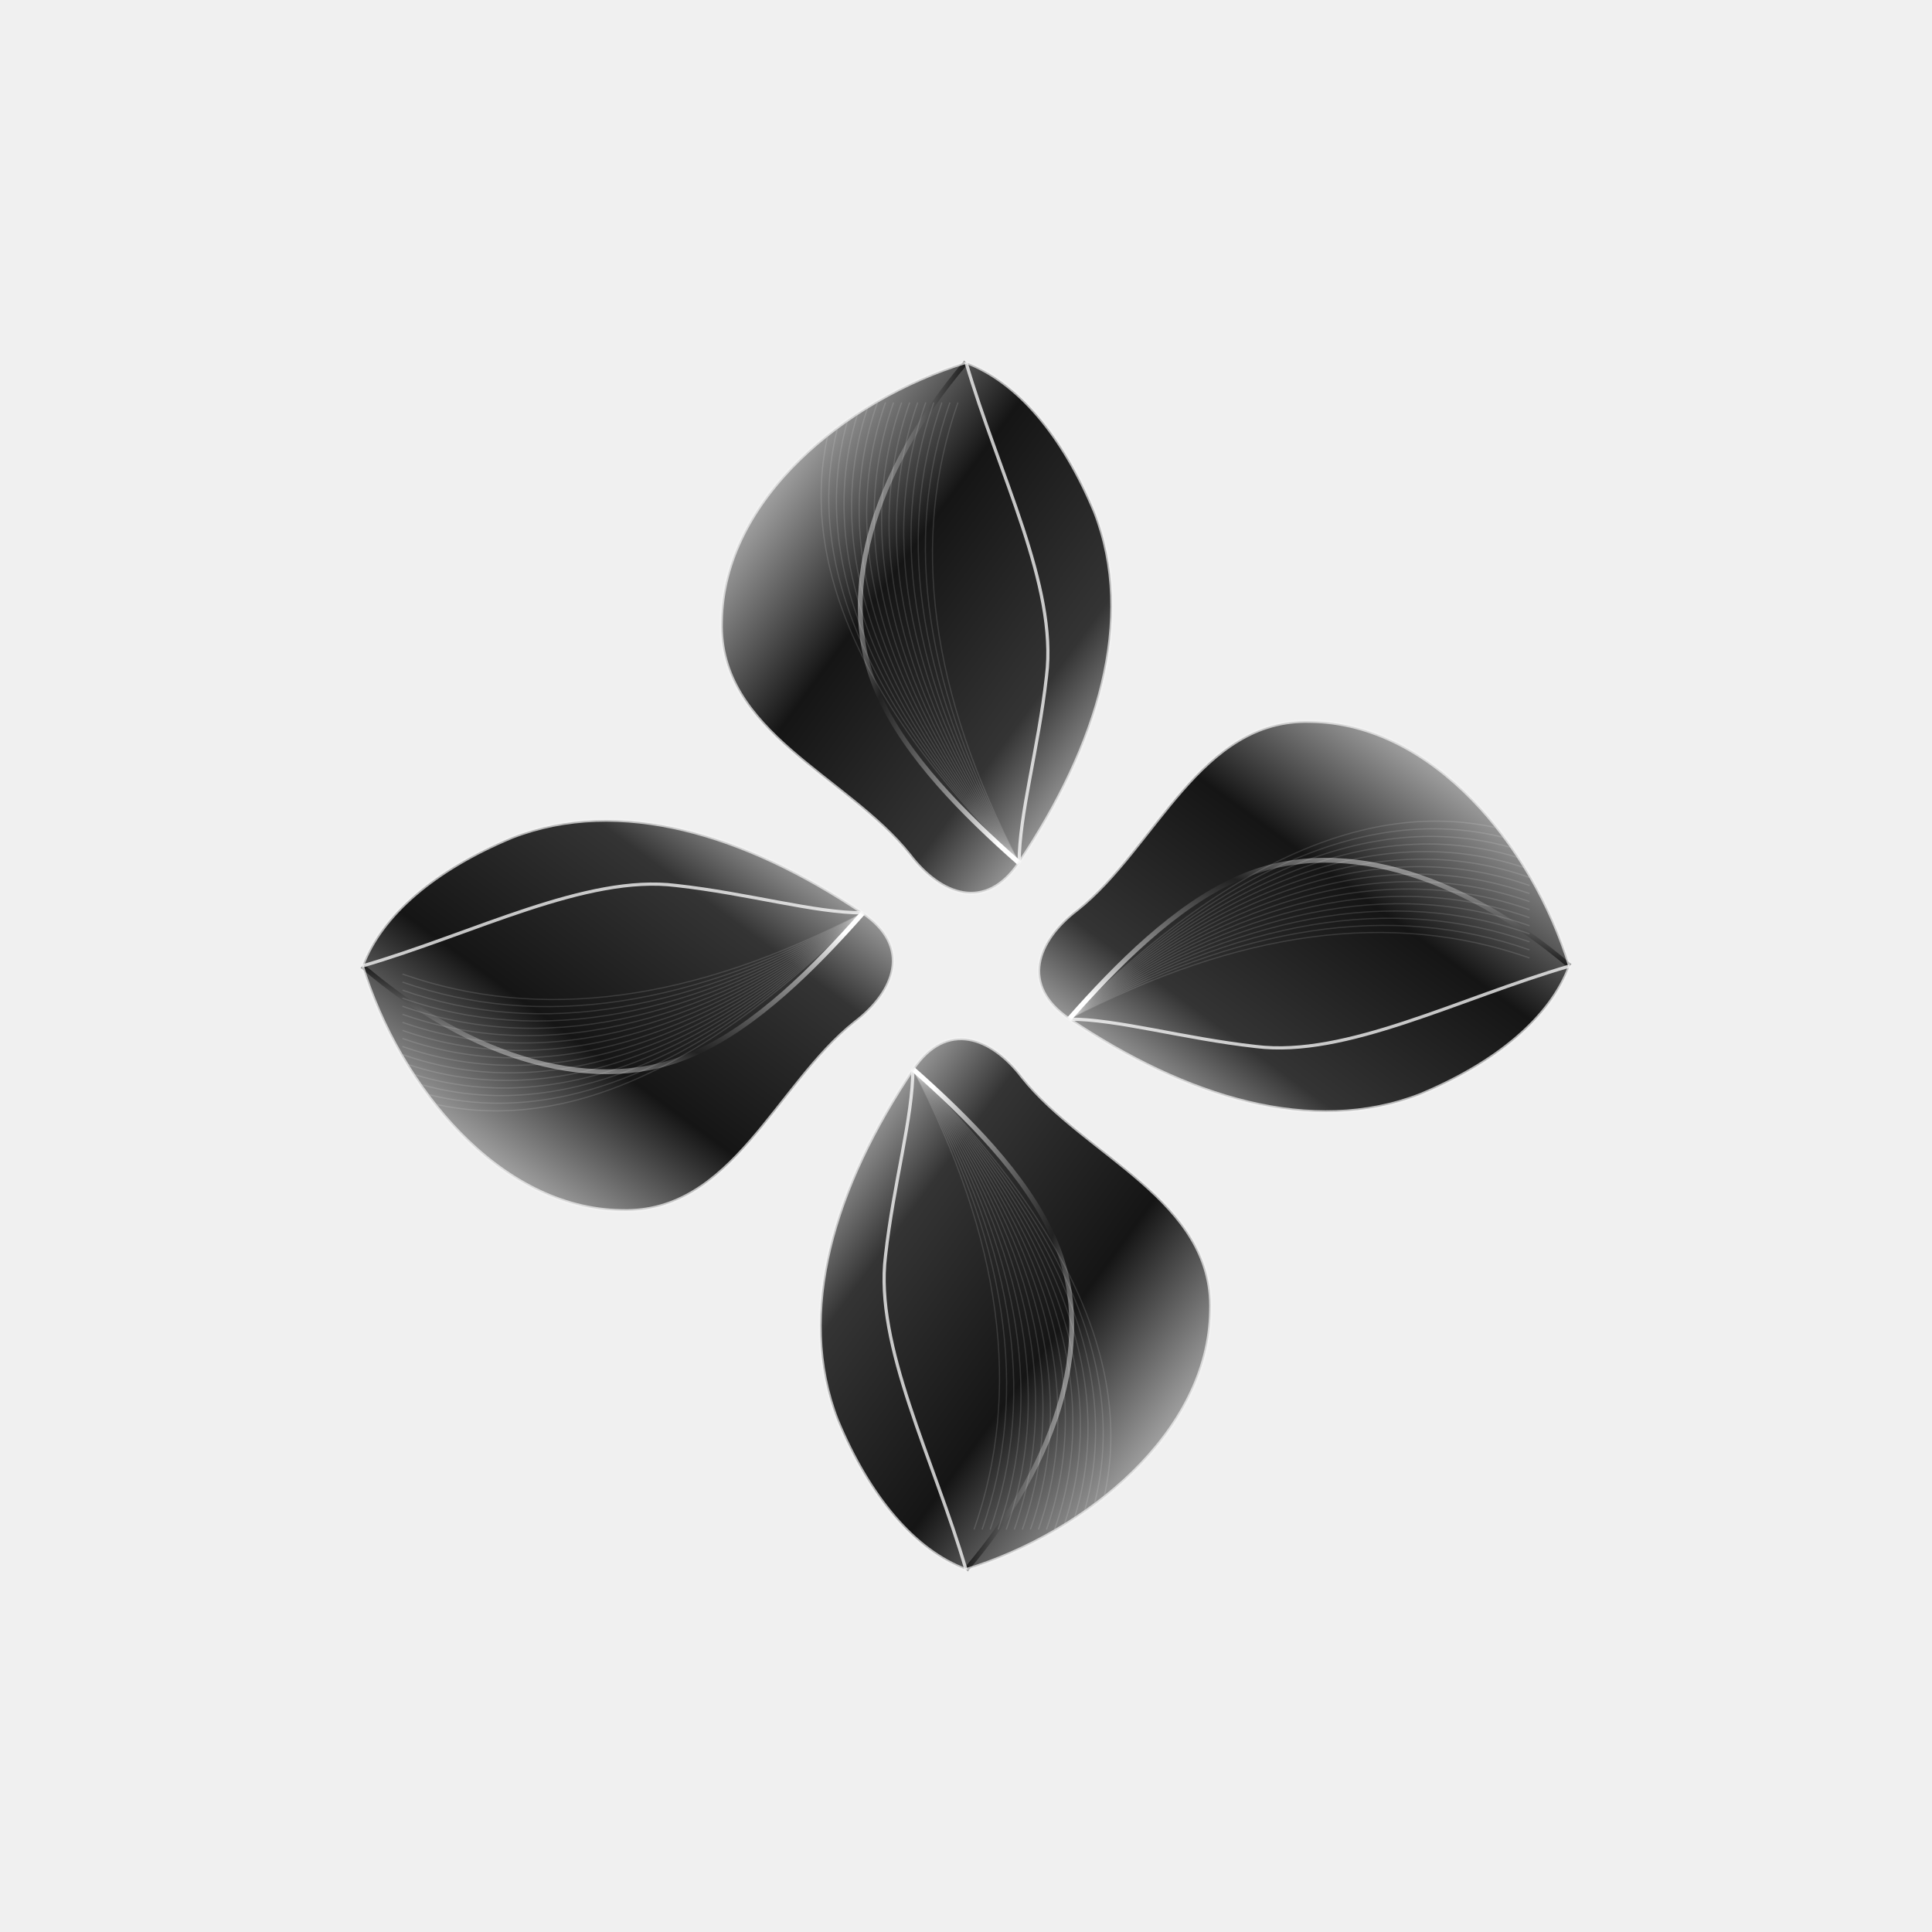
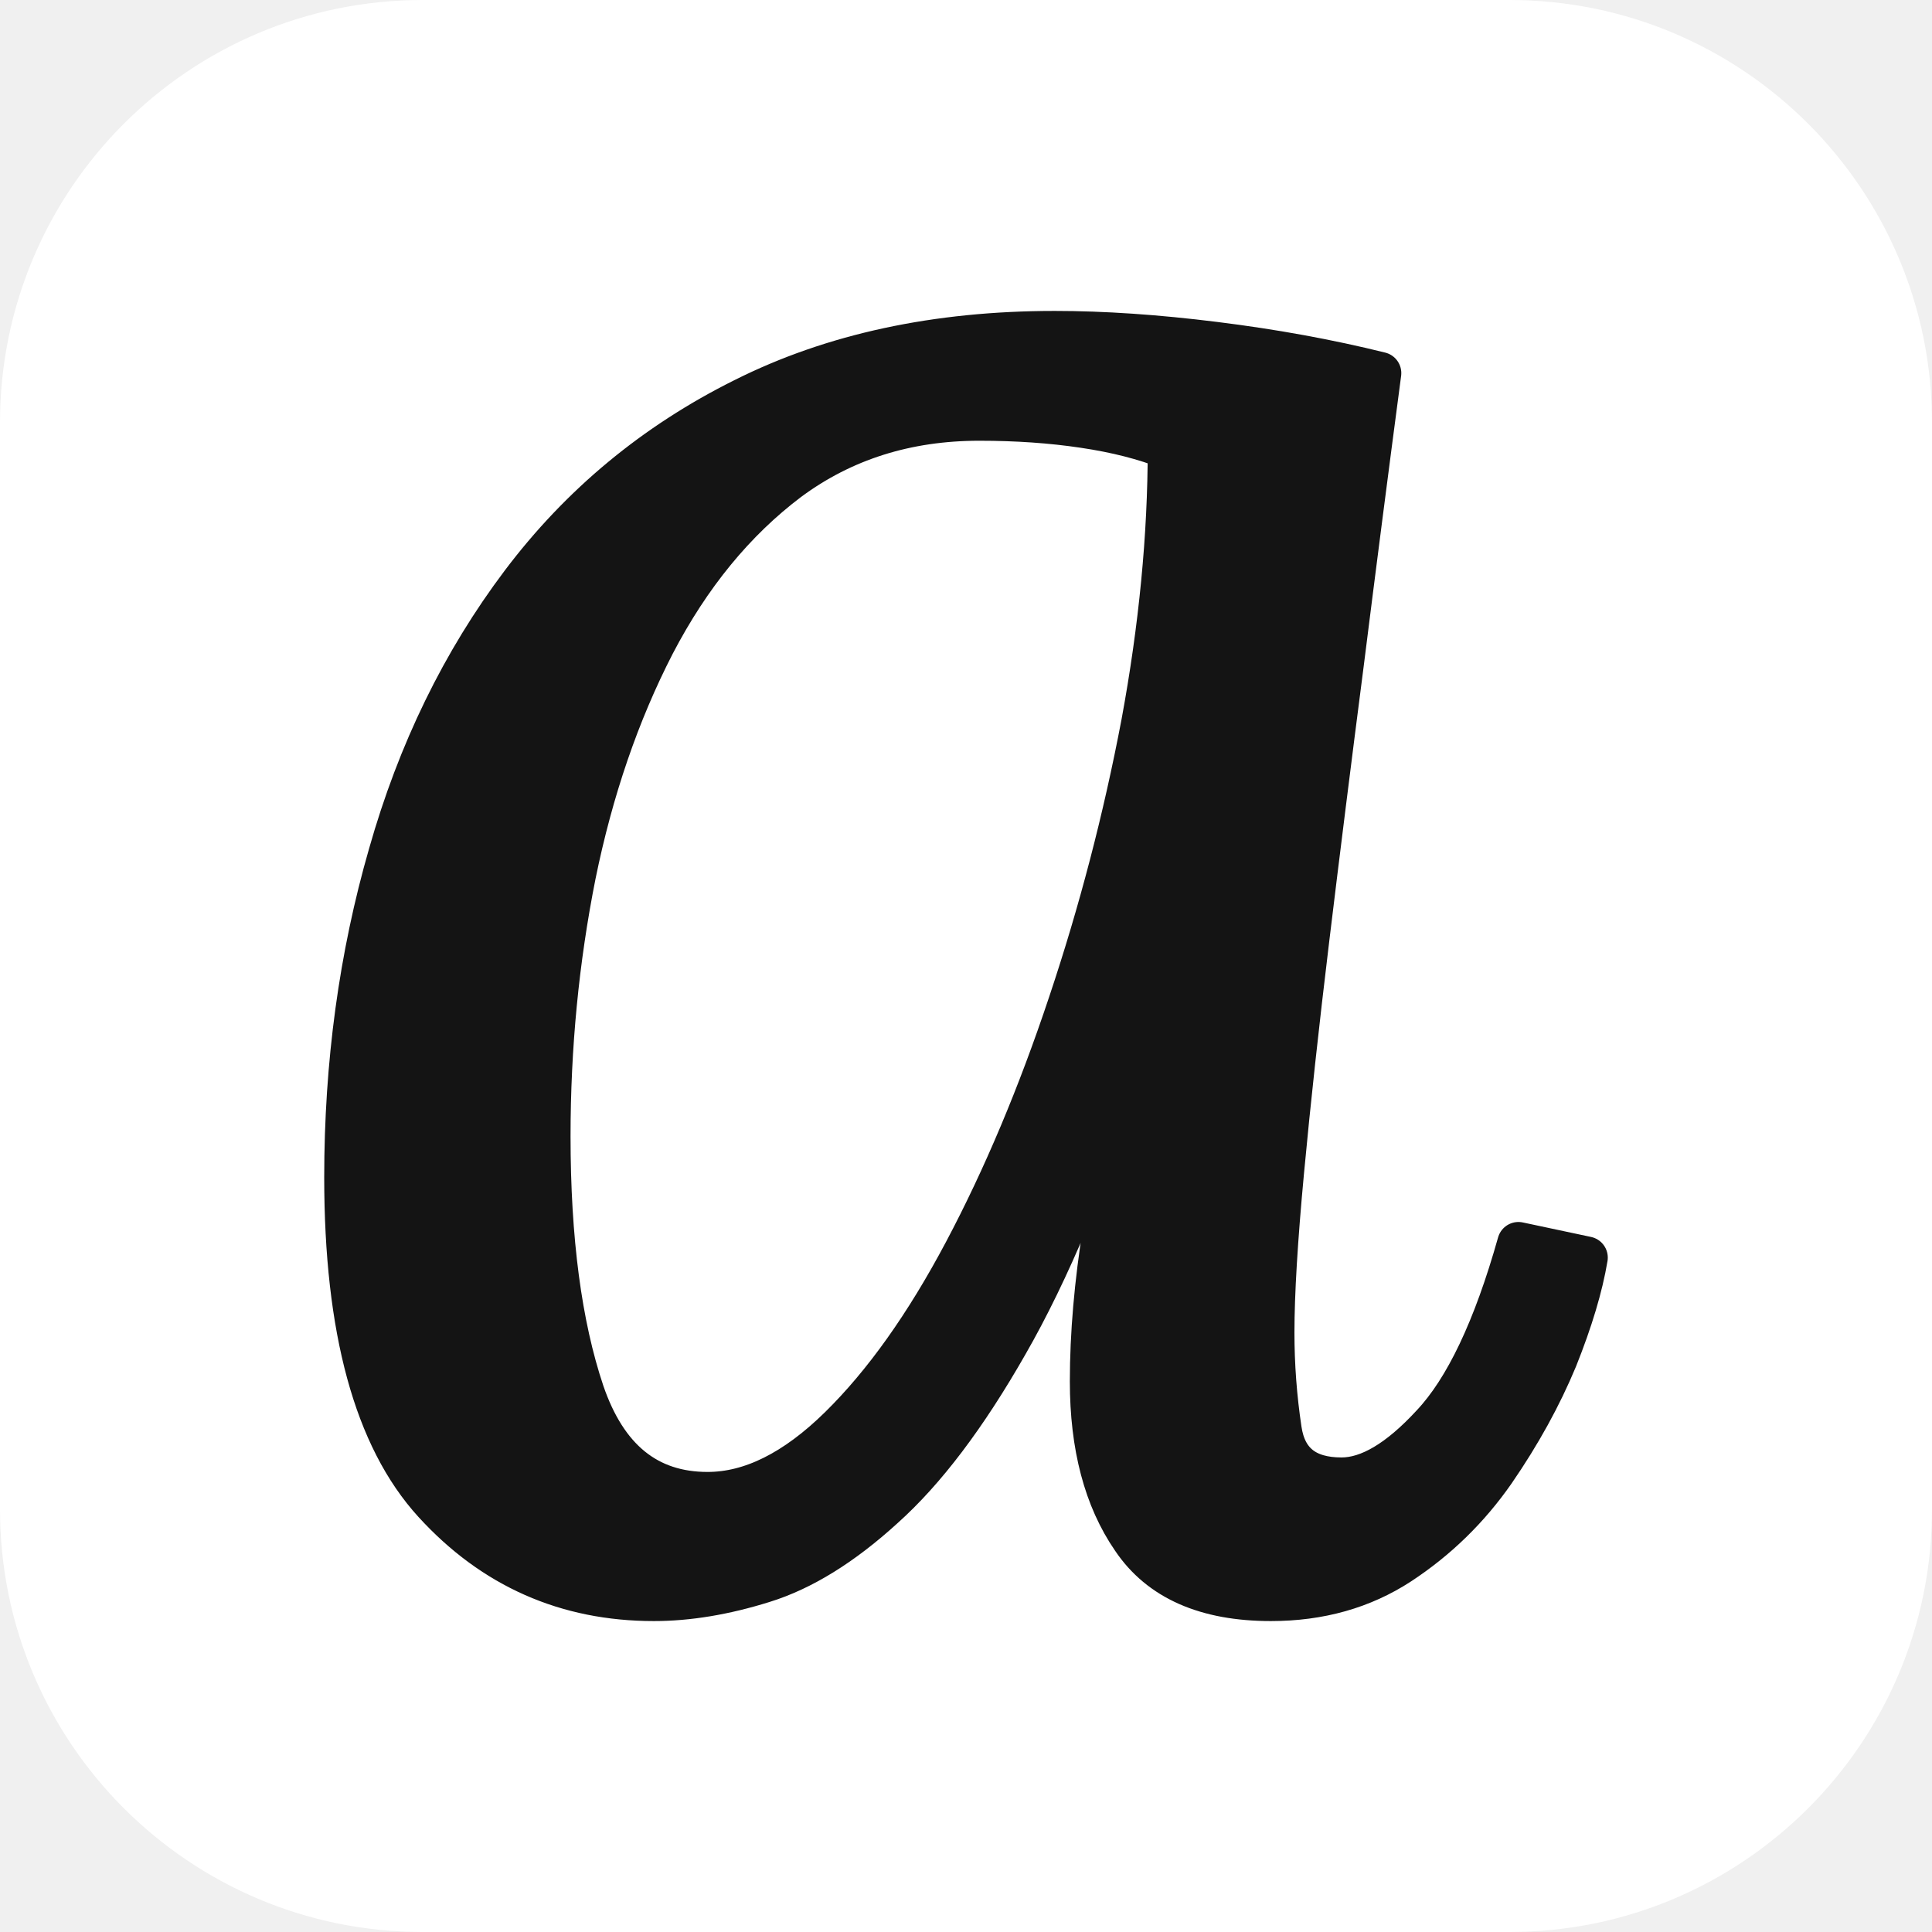
- <svg xmlns="http://www.w3.org/2000/svg" viewBox="0 0 1200 1200" width="1200" height="1200">
-   <defs>
-     <linearGradient id="silk" x1="0" y1="0" x2="1" y2="1">
-       <stop offset="0" stop-color="#fff" />
-       <stop offset=".17" stop-color="#a8a8a8" />
-       <stop offset=".42" stop-color="#151515" />
-       <stop offset=".72" stop-color="#343434" />
-       <stop offset="1" stop-color="#fff" />
-     </linearGradient>
-     <linearGradient id="edge" x1="0" y1="0" x2="1" y2=".8">
-       <stop stop-color="#fff" />
-       <stop offset=".4" stop-color="#222" />
-       <stop offset=".8" stop-color="#999" />
-       <stop offset="1" stop-color="#fff" />
-     </linearGradient>
-     <path id="petal" d="M 600 225 C 525 248 449 310 448 386 C 446 455 526 482 565 531 C 584 556 612 567 633 536 C 682 463 706 385 680 318 C 660 270 632 237 600 225 Z" />
-     <clipPath id="petalclip">
-       <use href="#petal" />
-     </clipPath>
-     <g id="leaf">
-       <use href="#petal" fill="url(#silk)" />
-       <path d="M600 225 C542 293 518 371 546 432 C563 470 599 506 633 536" fill="none" stroke="url(#edge)" stroke-width="3" />
-       <path d="M600 225 C620 294 657 364 650 420 C645 465 633 506 633 536" fill="none" stroke="#fff" stroke-opacity=".75" stroke-width="2" />
-       <g clip-path="url(#petalclip)" fill="none" stroke="#fff" stroke-opacity=".13" stroke-width=".75">
-         <path d="M520 250 Q475 378 633 536" />
-         <path d="M525 250 Q480 378 633 536" />
-         <path d="M530 250 Q485 378 633 536" />
-         <path d="M535 250 Q490 378 633 536" />
-         <path d="M540 250 Q495 378 633 536" />
-         <path d="M545 250 Q500 378 633 536" />
-         <path d="M550 250 Q505 378 633 536" />
-         <path d="M555 250 Q510 378 633 536" />
-         <path d="M560 250 Q515 378 633 536" />
-         <path d="M565 250 Q520 378 633 536" />
-         <path d="M570 250 Q525 378 633 536" />
-         <path d="M575 250 Q530 378 633 536" />
-         <path d="M580 250 Q535 378 633 536" />
-         <path d="M585 250 Q540 378 633 536" />
-         <path d="M590 250 Q545 378 633 536" />
-         <path d="M595 250 Q550 378 633 536" />
-       </g>
-       <use href="#petal" fill="none" stroke="#f4f4f4" stroke-opacity=".7" stroke-width="2" />
-     </g>
-   </defs>
-   <use href="#leaf" />
-   <use href="#leaf" transform="rotate(90 600 600)" />
-   <use href="#leaf" transform="rotate(180 600 600)" />
-   <use href="#leaf" transform="rotate(270 600 600)" />
+ <svg xmlns="http://www.w3.org/2000/svg" viewBox="0 0 32 32">
+   <rect width="32" height="32" rx="7" fill="#ffffff" />
+   <path fill="#141414" stroke="#141414" stroke-width="0.7" stroke-linejoin="round" d="M17.47 5.5Q18.68 5.5 20.12 5.68Q21.57 5.86 22.86 6.18Q22.54 8.6 22.24 10.99Q21.93 13.39 21.67 15.54Q21.41 17.69 21.25 19.4Q21.09 21.11 21.09 22.07Q21.09 22.88 21.21 23.68Q21.33 24.49 22.22 24.49Q22.9 24.49 23.72 23.6Q24.55 22.72 25.15 20.59L26.28 20.83Q26.16 21.55 25.78 22.5Q25.39 23.44 24.75 24.37Q24.11 25.29 23.18 25.9Q22.26 26.5 21.05 26.5Q19.44 26.5 18.76 25.49Q18.07 24.49 18.07 22.88Q18.07 21.71 18.29 20.34Q18.51 18.98 18.8 17.49L18.68 17.49Q17.71 20.47 16.68 22.26Q15.66 24.05 14.63 24.97Q13.61 25.9 12.64 26.2Q11.68 26.5 10.83 26.5Q8.66 26.5 7.19 24.89Q5.72 23.28 5.72 19.5Q5.72 16.68 6.45 14.15Q7.17 11.61 8.64 9.66Q10.11 7.71 12.32 6.61Q14.53 5.5 17.47 5.5ZM16.22 6.95Q14.41 6.95 13.06 7.95Q11.72 8.96 10.83 10.67Q9.95 12.38 9.52 14.49Q9.1 16.6 9.1 18.82Q9.1 21.39 9.66 23.06Q10.23 24.73 11.72 24.73Q12.8 24.73 13.91 23.64Q15.01 22.56 15.98 20.73Q16.95 18.9 17.71 16.62Q18.47 14.35 18.92 11.98Q19.36 9.6 19.36 7.43Q18.76 7.19 17.95 7.07Q17.15 6.95 16.22 6.95Z" />
</svg>
